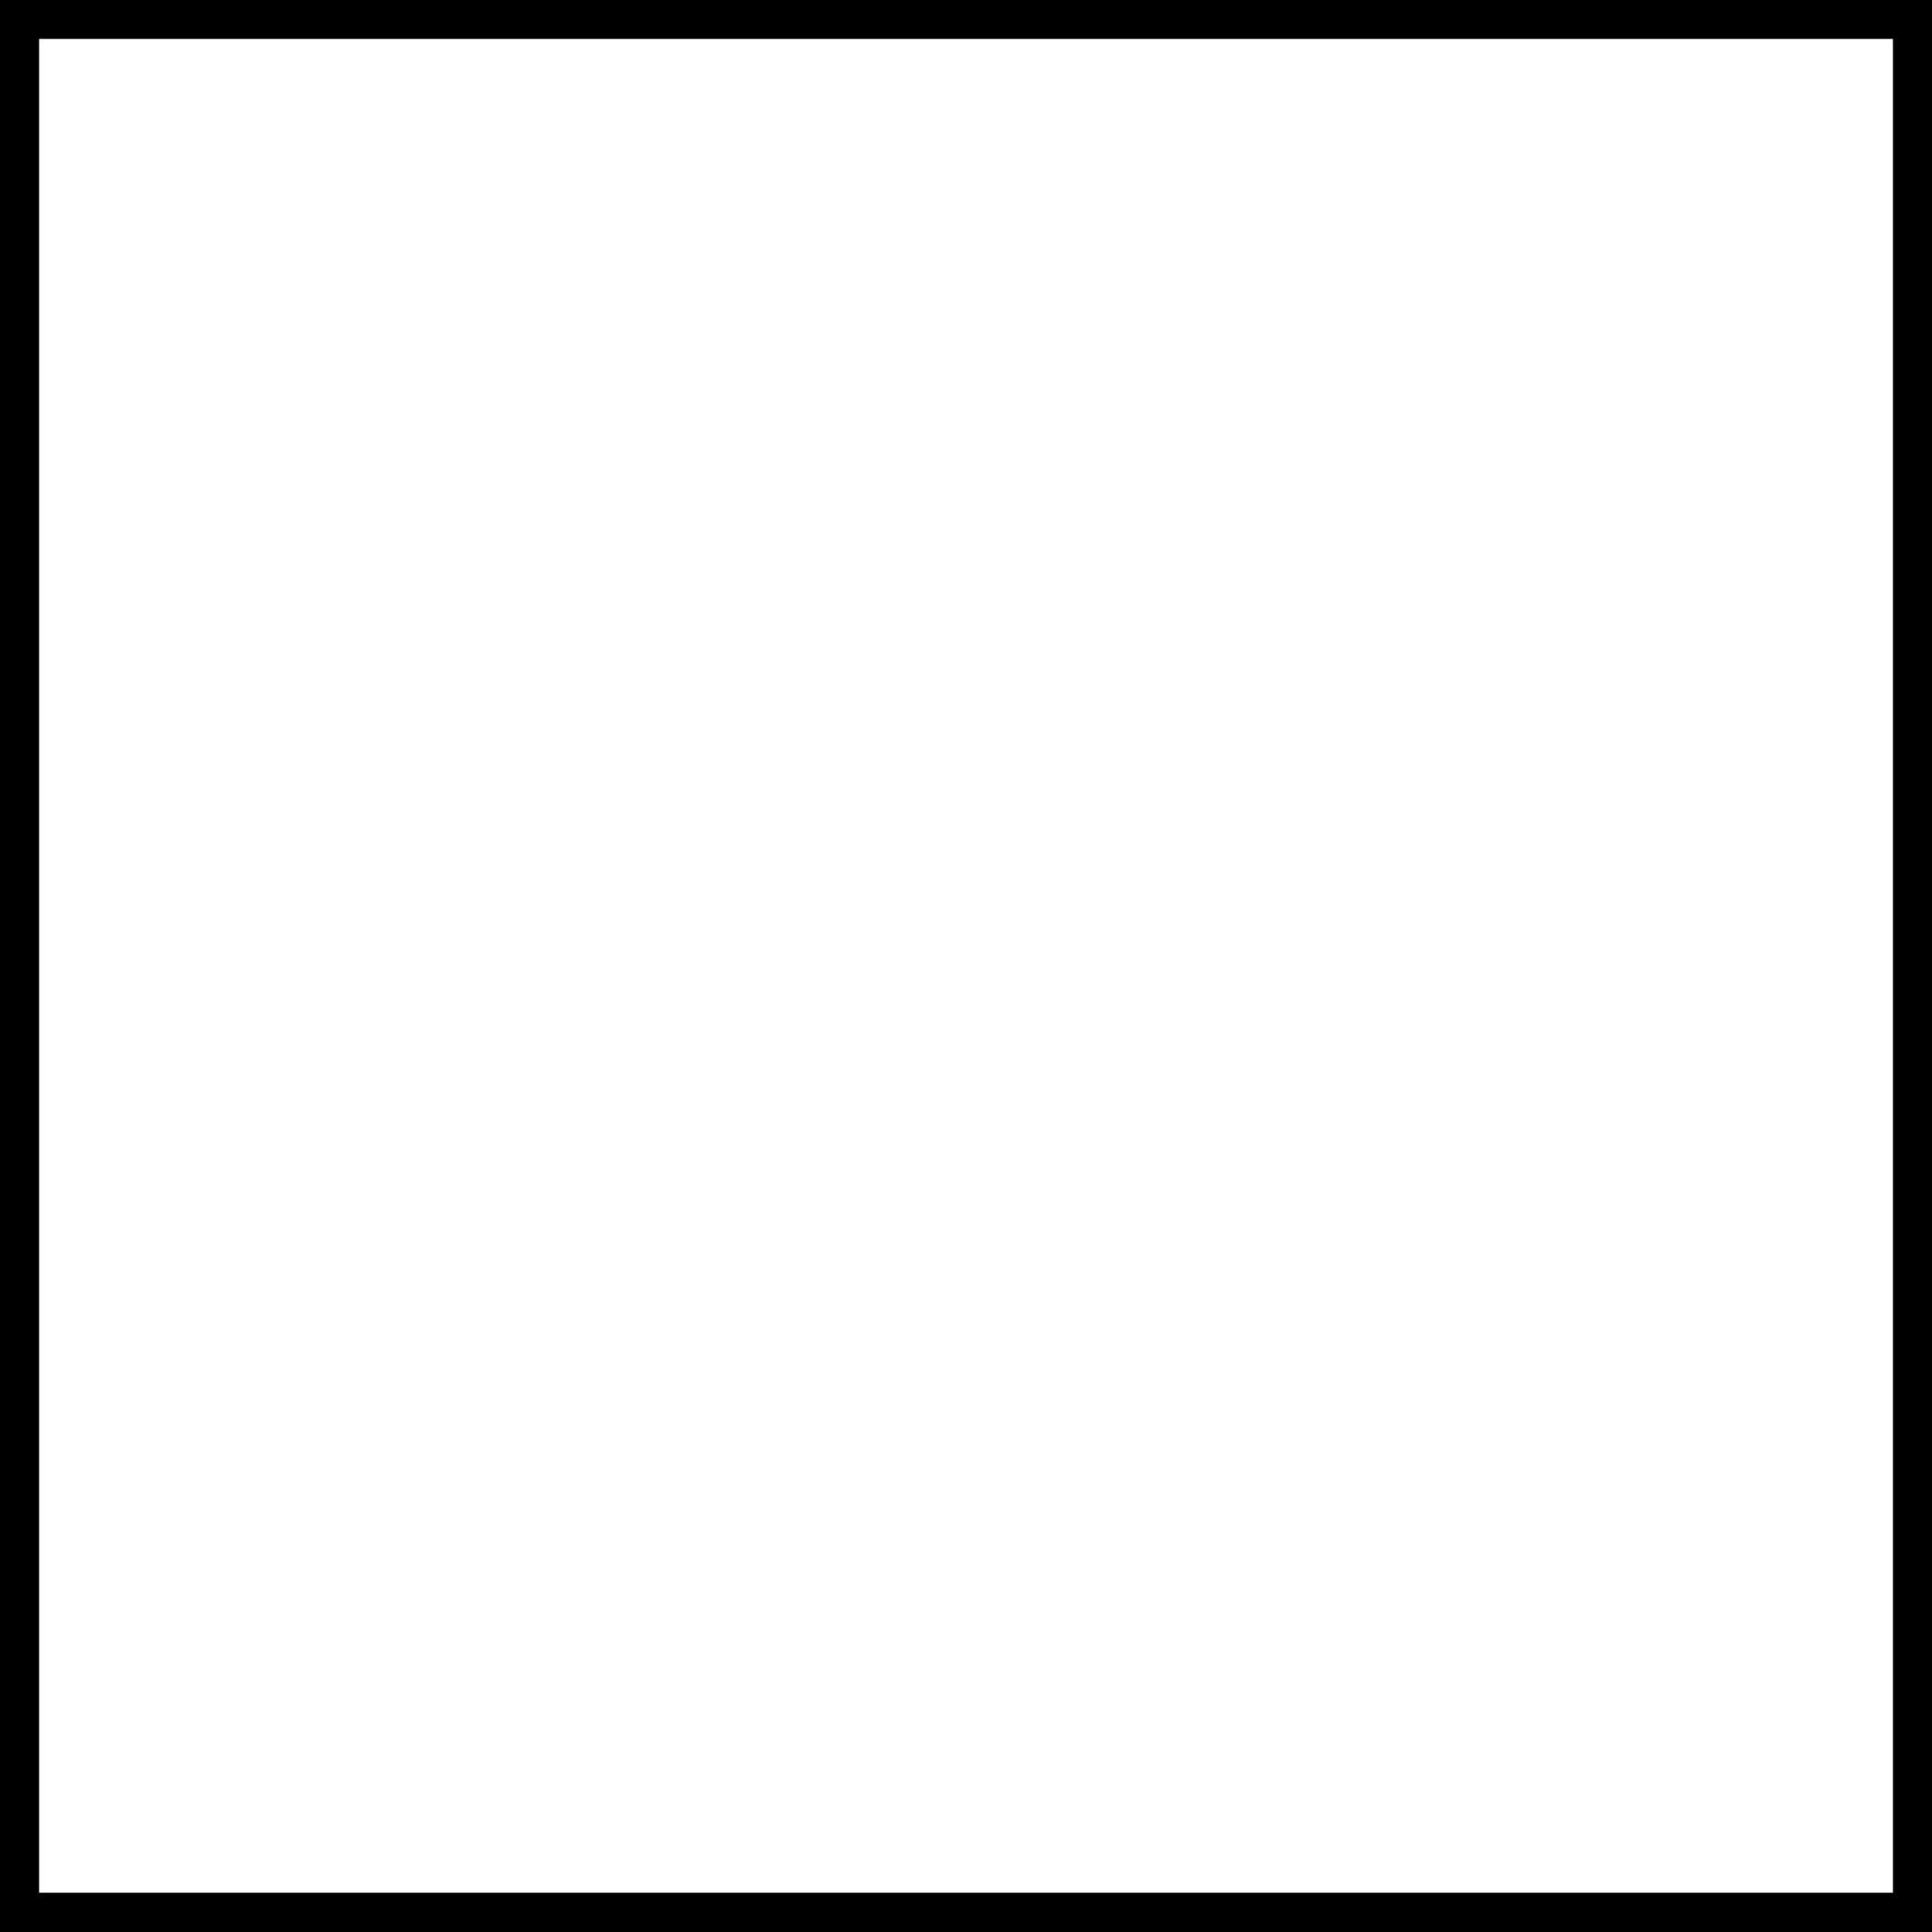
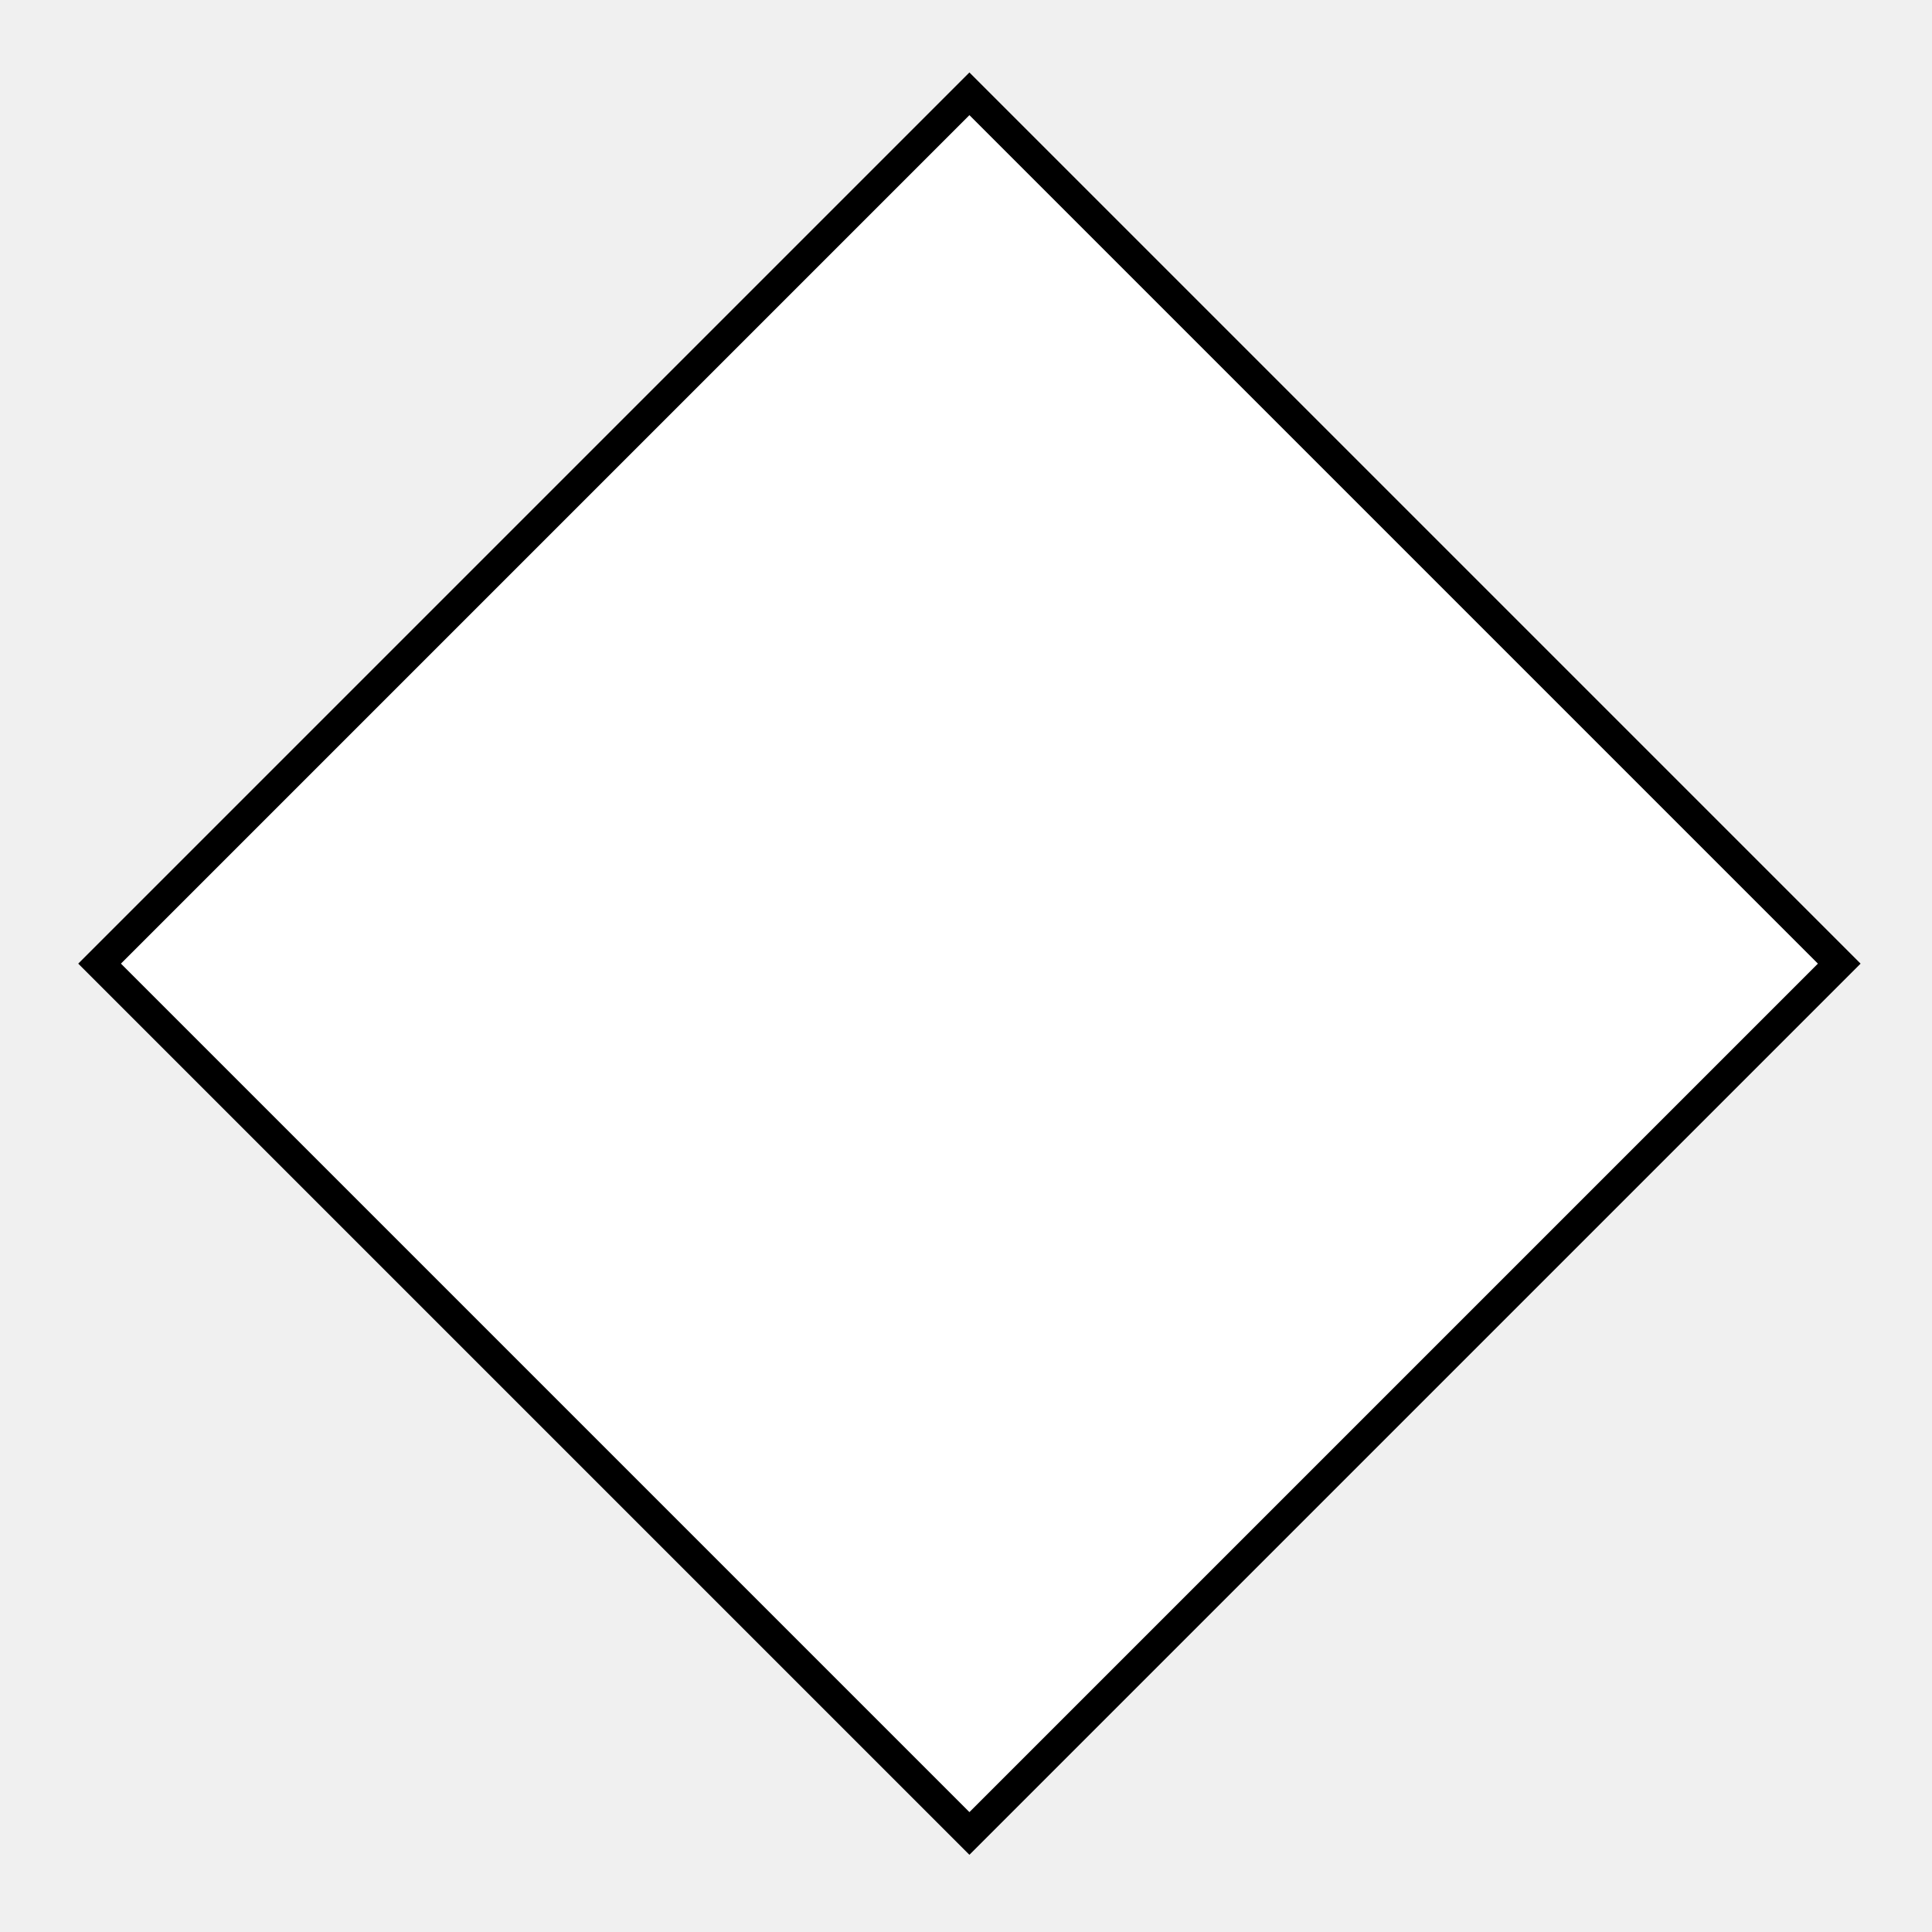
- <svg xmlns="http://www.w3.org/2000/svg" id="svg2" height="245.312" width="245.312" version="1.1">
+ <svg xmlns="http://www.w3.org/2000/svg" id="svg2" height="256" width="256" version="1.1">
  <defs id="defs4" />
-   <g id="layer1" transform="matrix(4.99999,0,0,4.99999,-2.343745,-5014.052)" style="fill:#ffffff;stroke:#000000;stroke-width:1;stroke-miterlimit:4;stroke-opacity:1;stroke-dasharray:none">
-     <rect id="rect2991" height="48.077" width="48.077" y="1003.3" x="0.962" style="fill:#ffffff;fill-rule:nonzero;stroke:#000000;stroke-width:1;stroke-miterlimit:4;stroke-opacity:1;stroke-dasharray:none" />
+   <g id="layer1" transform="matrix(2.397335,2.397335,-2.397335,2.397335,2531.392,-2395.123)" style="fill:#ffffff;stroke:#000000;stroke-width:1.18;stroke-miterlimit:4;stroke-opacity:1;stroke-dasharray:none">
+     <rect id="rect2991" height="48.077" width="48.077" y="1003.3" x="0.962" style="fill:#ffffff;fill-rule:nonzero;stroke:#000000;stroke-width:1.18;stroke-miterlimit:4;stroke-opacity:1;stroke-dasharray:none" />
  </g>
</svg>
